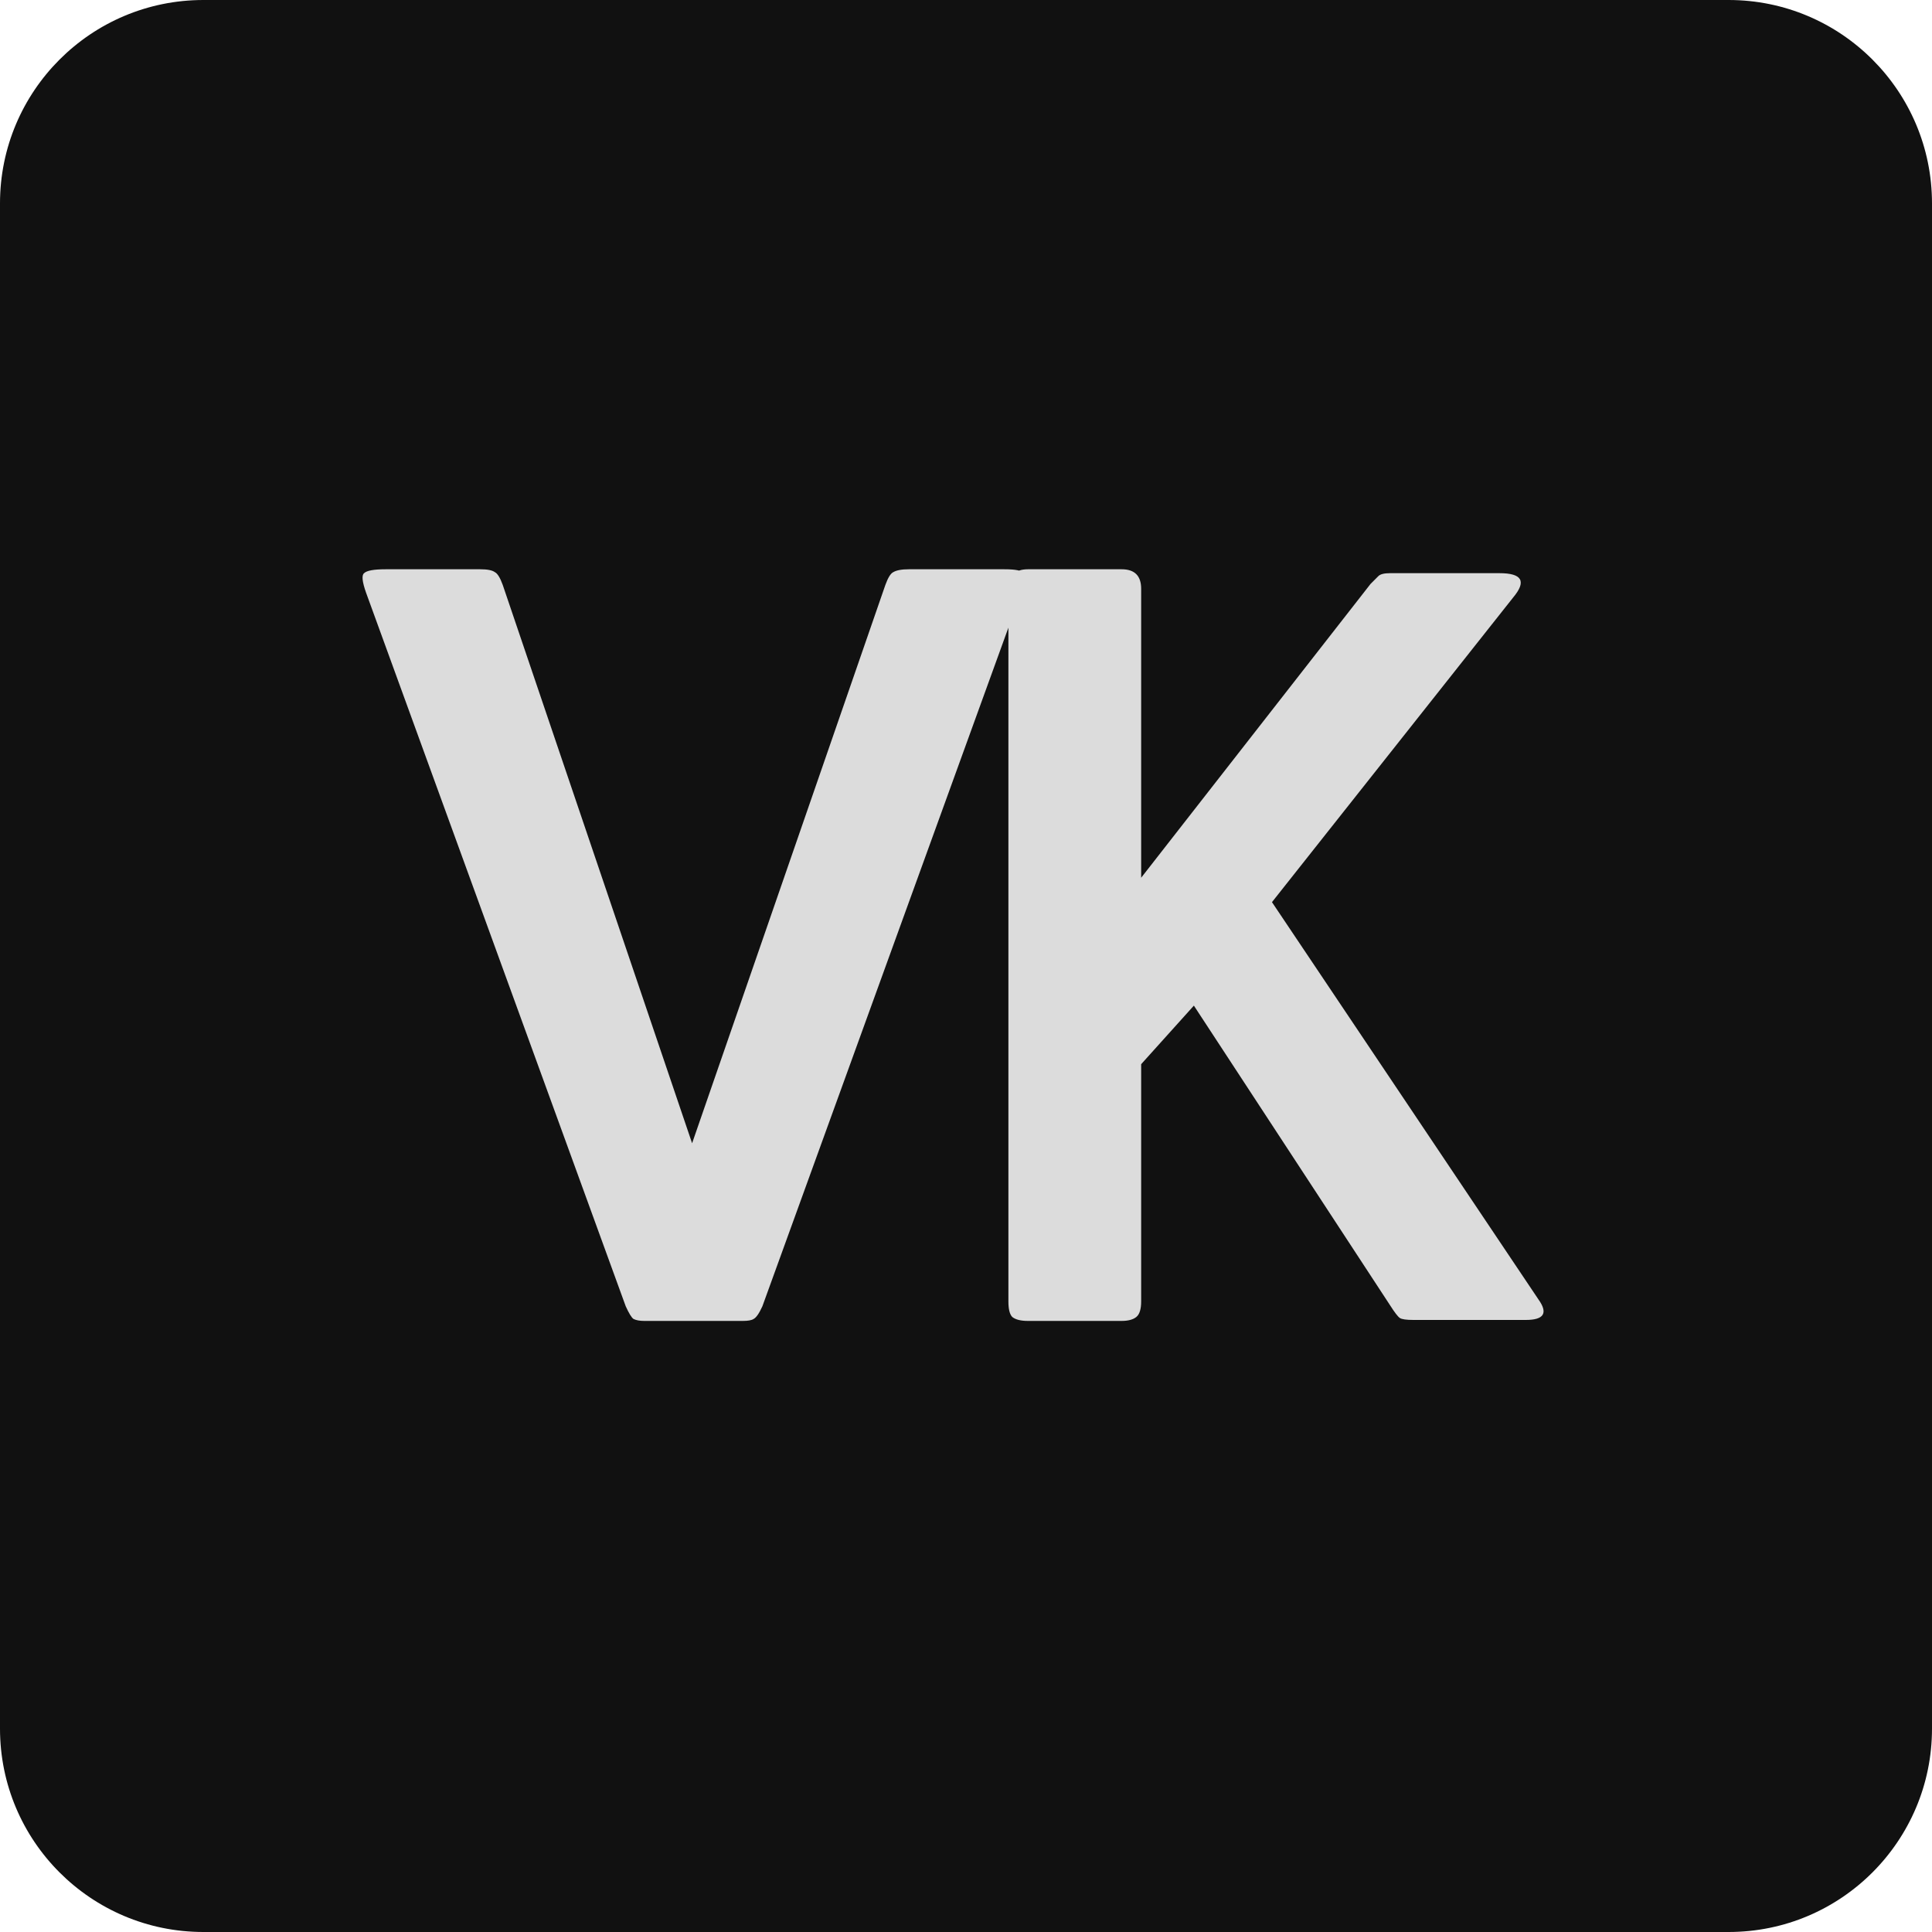
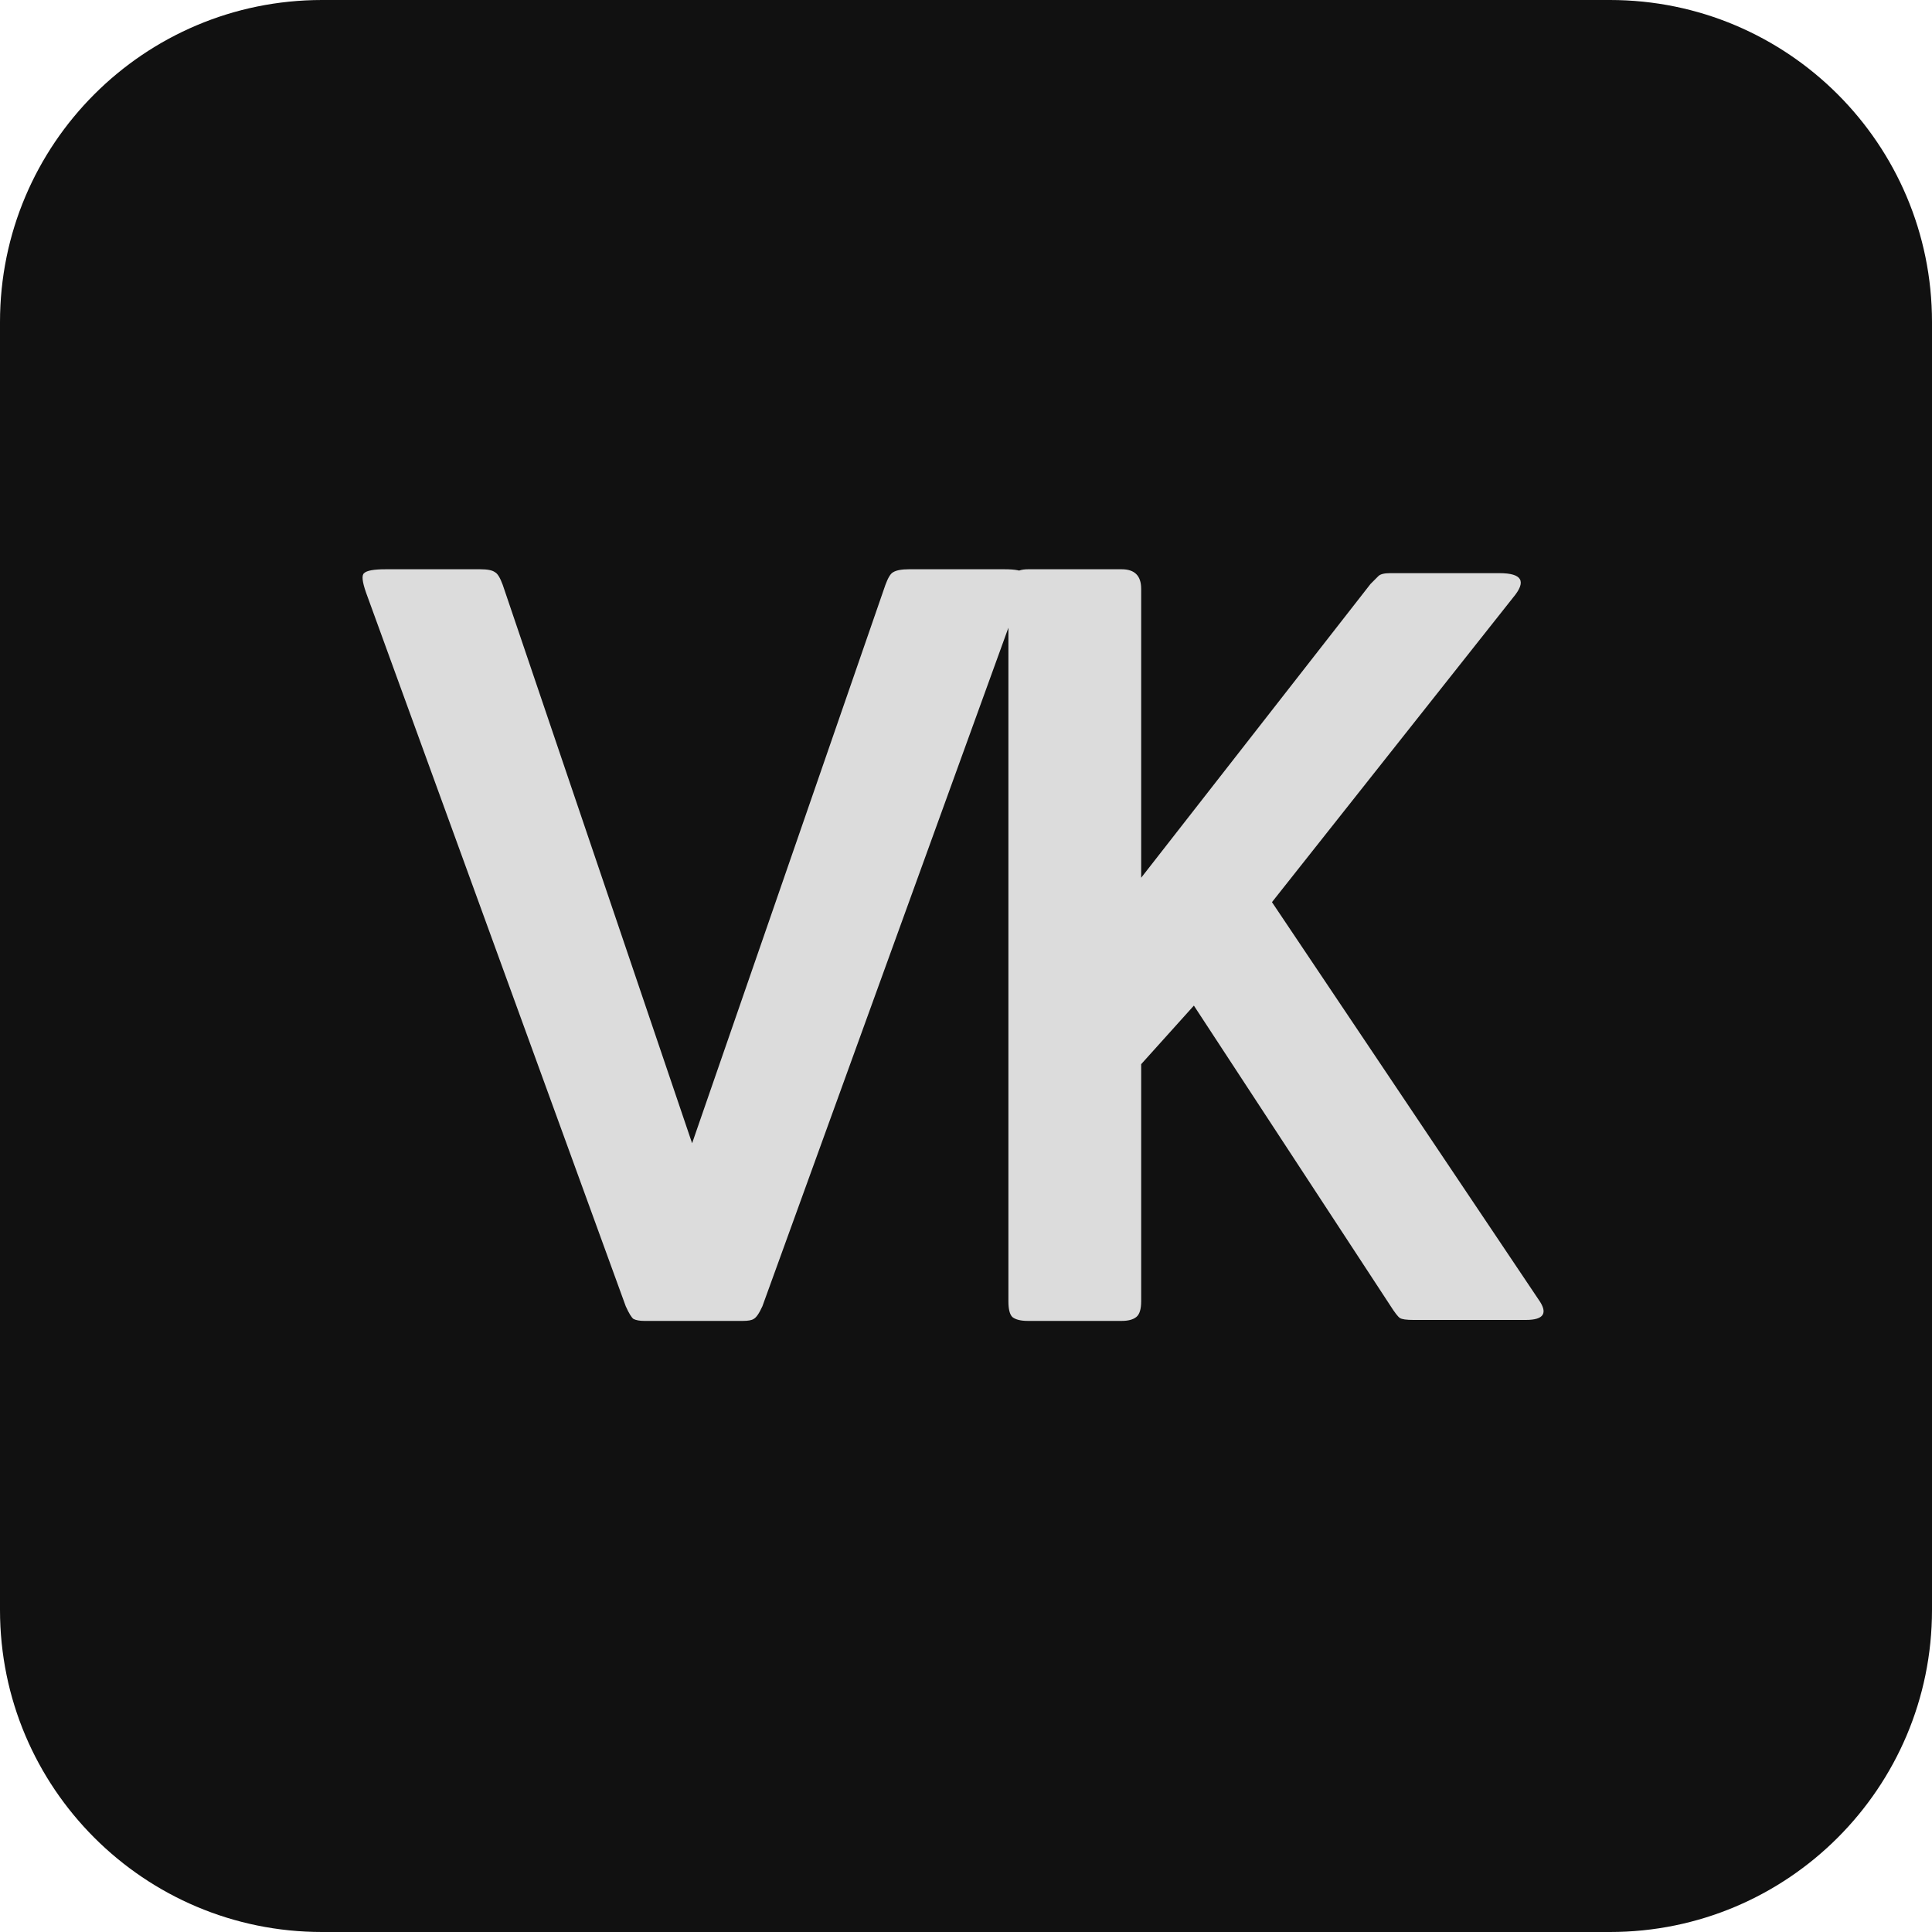
- <svg xmlns="http://www.w3.org/2000/svg" width="95" height="95" viewBox="0 0 95 95" fill="none">
+ <svg xmlns="http://www.w3.org/2000/svg" width="60" height="60" viewBox="0 0 60 60" fill="none">
  <g id="Group 1255">
-     <rect id="Rectangle 103" width="95" height="95" rx="10" fill="#111111" />
-     <path id="Vector" d="M37.488 64.232C37.328 64.584 37.184 64.792 37.056 64.856C36.96 64.92 36.784 64.952 36.528 64.952H31.68C31.456 64.952 31.28 64.92 31.152 64.856C31.056 64.792 30.928 64.584 30.768 64.232L18 29.144C17.808 28.6 17.776 28.28 17.904 28.184C18.032 28.056 18.384 27.992 18.96 27.992H23.616C23.968 27.992 24.208 28.04 24.336 28.136C24.464 28.2 24.592 28.408 24.72 28.76L34.032 56.216L43.536 28.76C43.664 28.408 43.792 28.2 43.92 28.136C44.08 28.04 44.336 27.992 44.688 27.992H49.392C49.936 27.992 50.256 28.056 50.352 28.184C50.448 28.312 50.4 28.632 50.208 29.144L37.488 64.232ZM69.505 64.904C69.153 64.904 68.929 64.872 68.833 64.808C68.737 64.744 68.577 64.536 68.353 64.184L58.705 49.448L56.113 52.328V63.992C56.113 64.376 56.033 64.632 55.873 64.76C55.713 64.888 55.473 64.952 55.153 64.952H50.545C50.193 64.952 49.937 64.888 49.777 64.76C49.649 64.632 49.585 64.376 49.585 63.992V28.952C49.585 28.312 49.905 27.992 50.545 27.992H55.153C55.793 27.992 56.113 28.312 56.113 28.952V43.16L67.393 28.712C67.553 28.552 67.681 28.424 67.777 28.328C67.873 28.232 68.065 28.184 68.353 28.184H73.729C74.849 28.184 75.073 28.584 74.401 29.384L62.545 44.36L75.649 63.896C76.129 64.568 75.921 64.904 75.025 64.904H69.505Z" fill="#DCDCDC" />
+     <rect id="Rectangle 103" width="60" height="60" rx="10" fill="#111111" />
+     <path id="Vector" d="M23.677 40.567C23.576 40.79 23.485 40.921 23.404 40.962C23.344 41.002 23.233 41.022 23.071 41.022H20.009C19.867 41.022 19.756 41.002 19.675 40.962C19.615 40.921 19.534 40.79 19.433 40.567L11.369 18.407C11.248 18.063 11.227 17.861 11.308 17.8C11.389 17.719 11.611 17.679 11.975 17.679H14.916C15.138 17.679 15.29 17.709 15.371 17.77C15.451 17.81 15.532 17.942 15.613 18.164L21.494 35.505L27.497 18.164C27.578 17.942 27.659 17.81 27.739 17.77C27.84 17.709 28.002 17.679 28.224 17.679H31.195C31.539 17.679 31.741 17.719 31.802 17.8C31.862 17.881 31.832 18.083 31.711 18.407L23.677 40.567ZM43.898 40.992C43.676 40.992 43.535 40.972 43.474 40.931C43.413 40.891 43.312 40.759 43.171 40.537L37.077 31.23L35.44 33.049V40.416C35.44 40.658 35.39 40.82 35.289 40.901C35.188 40.982 35.036 41.022 34.834 41.022H31.924C31.701 41.022 31.539 40.982 31.439 40.901C31.358 40.82 31.317 40.658 31.317 40.416V18.285C31.317 17.881 31.519 17.679 31.924 17.679H34.834C35.238 17.679 35.44 17.881 35.44 18.285V27.259L42.564 18.134C42.665 18.033 42.746 17.952 42.807 17.891C42.867 17.831 42.989 17.8 43.171 17.8H46.566C47.273 17.8 47.415 18.053 46.99 18.558L39.502 28.017L47.779 40.355C48.082 40.78 47.95 40.992 47.385 40.992H43.898Z" fill="#DCDCDC" />
  </g>
</svg>
